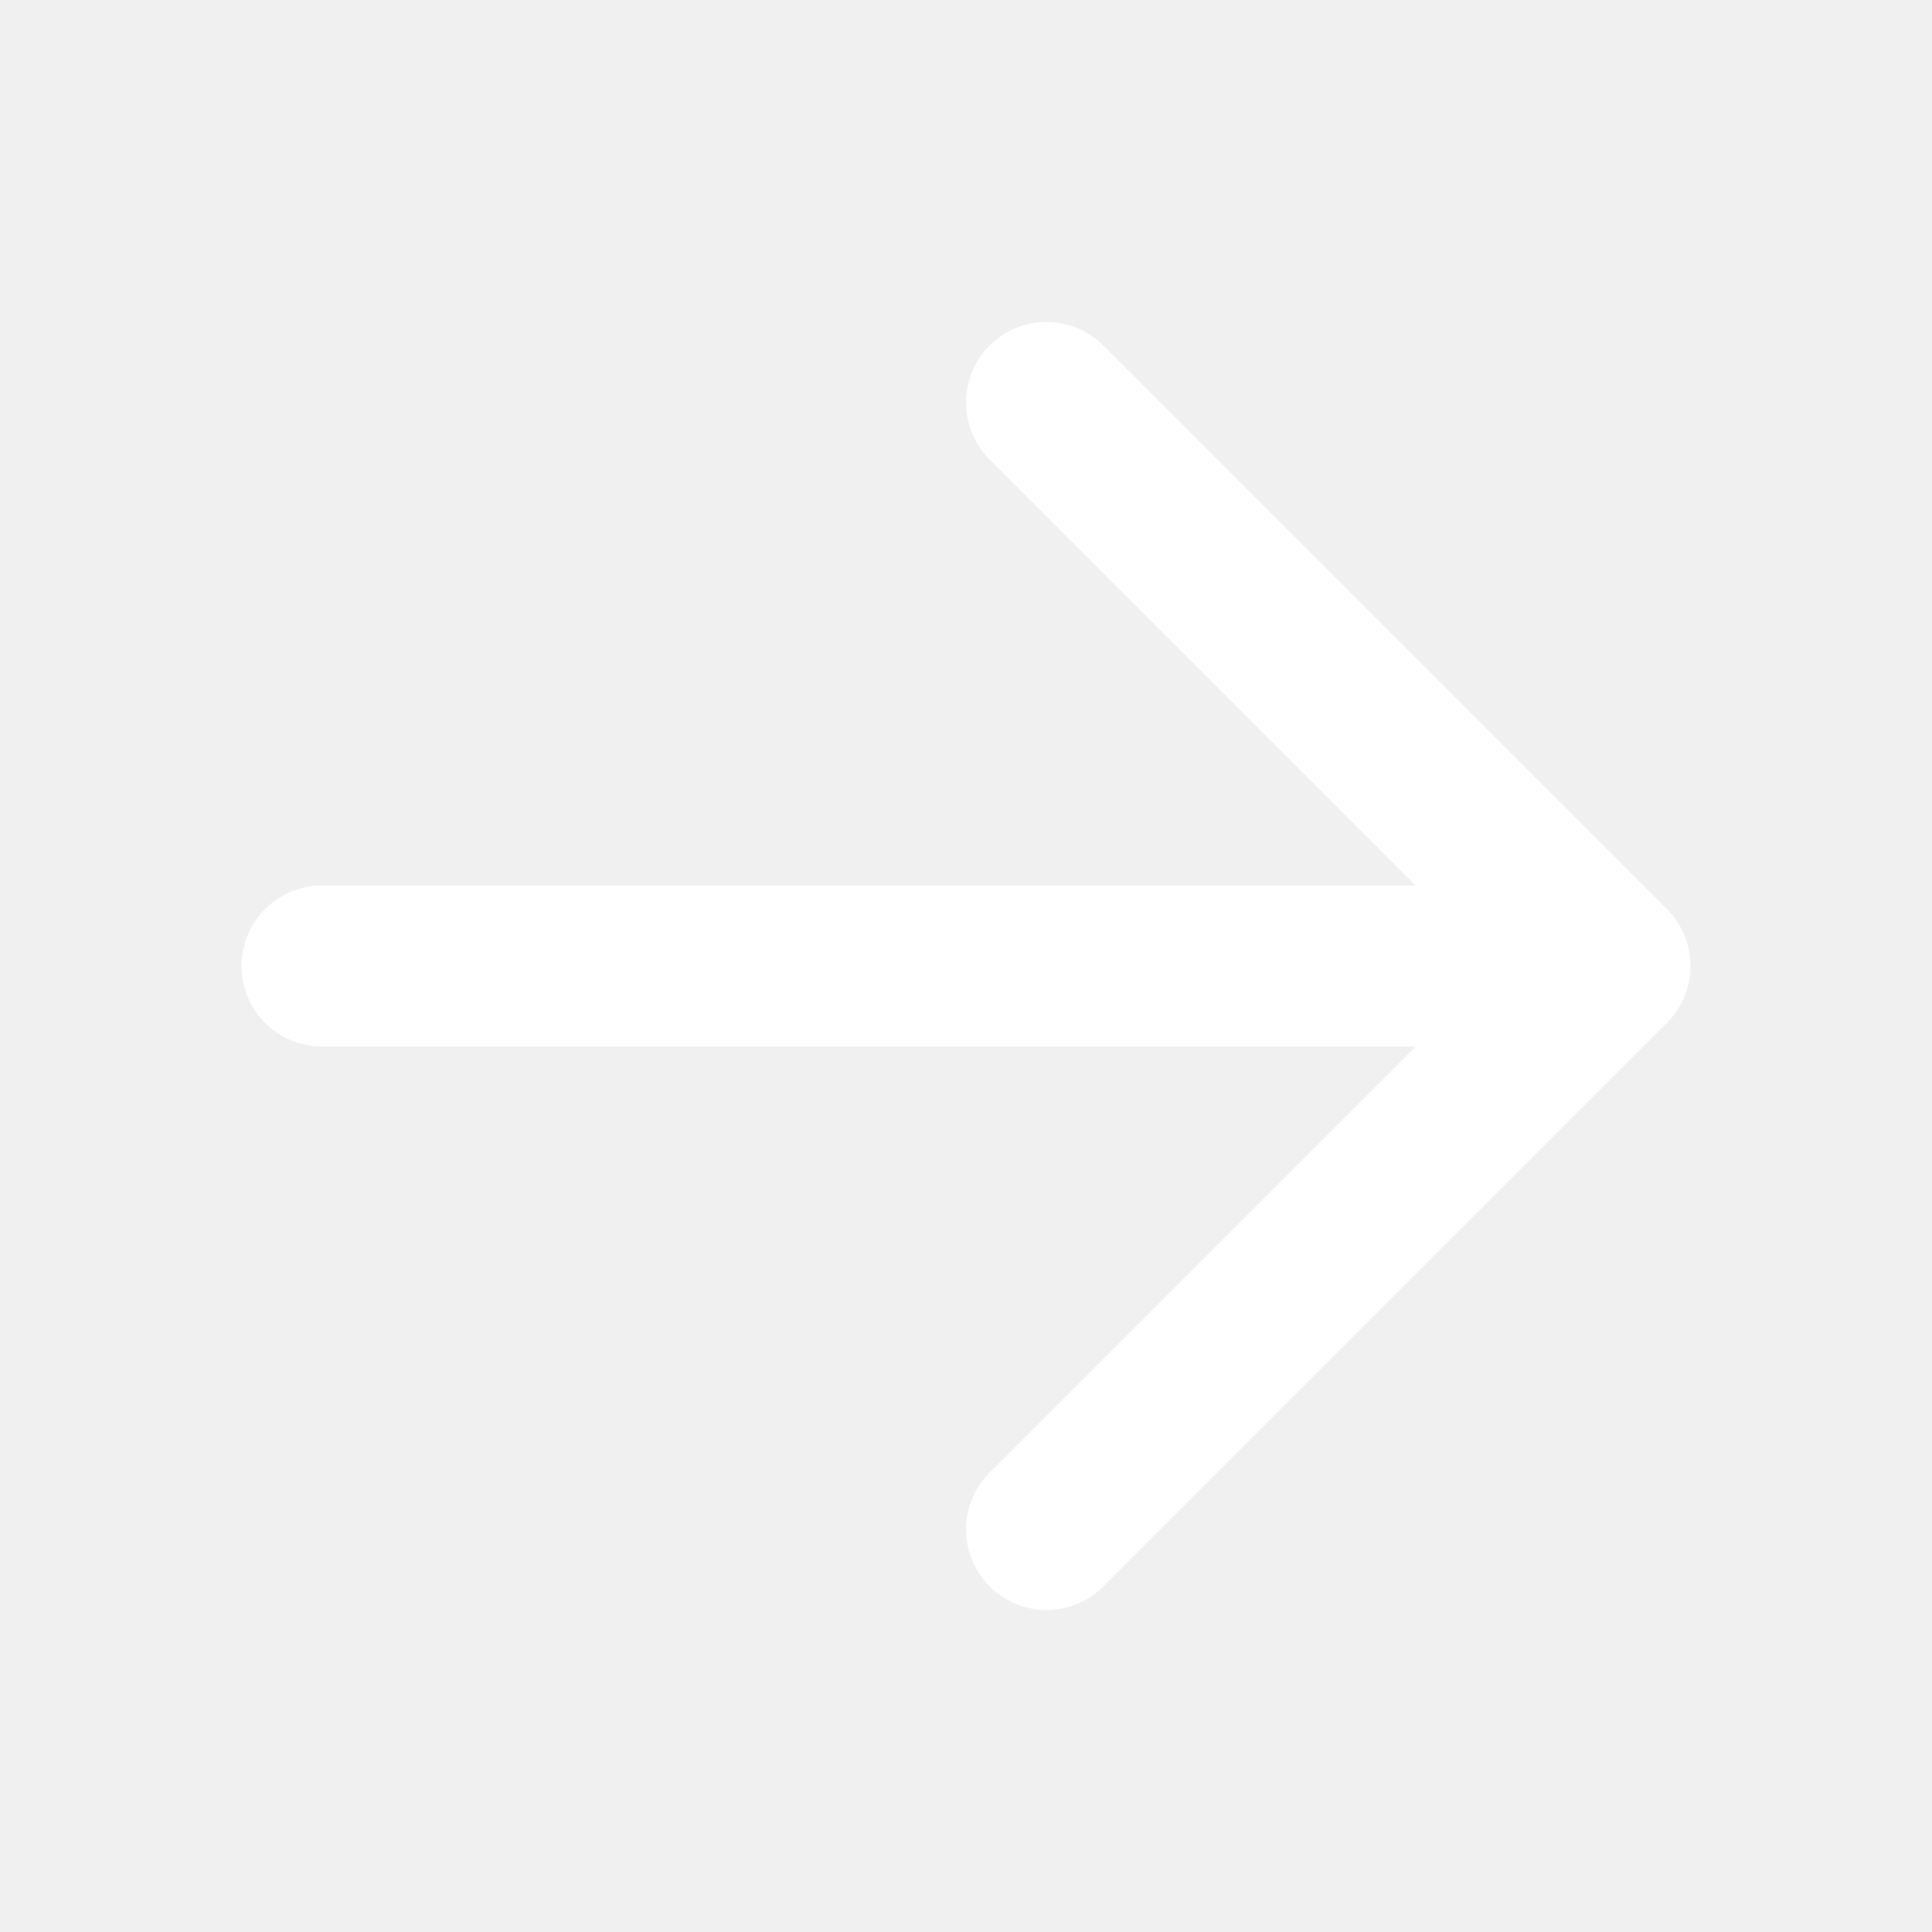
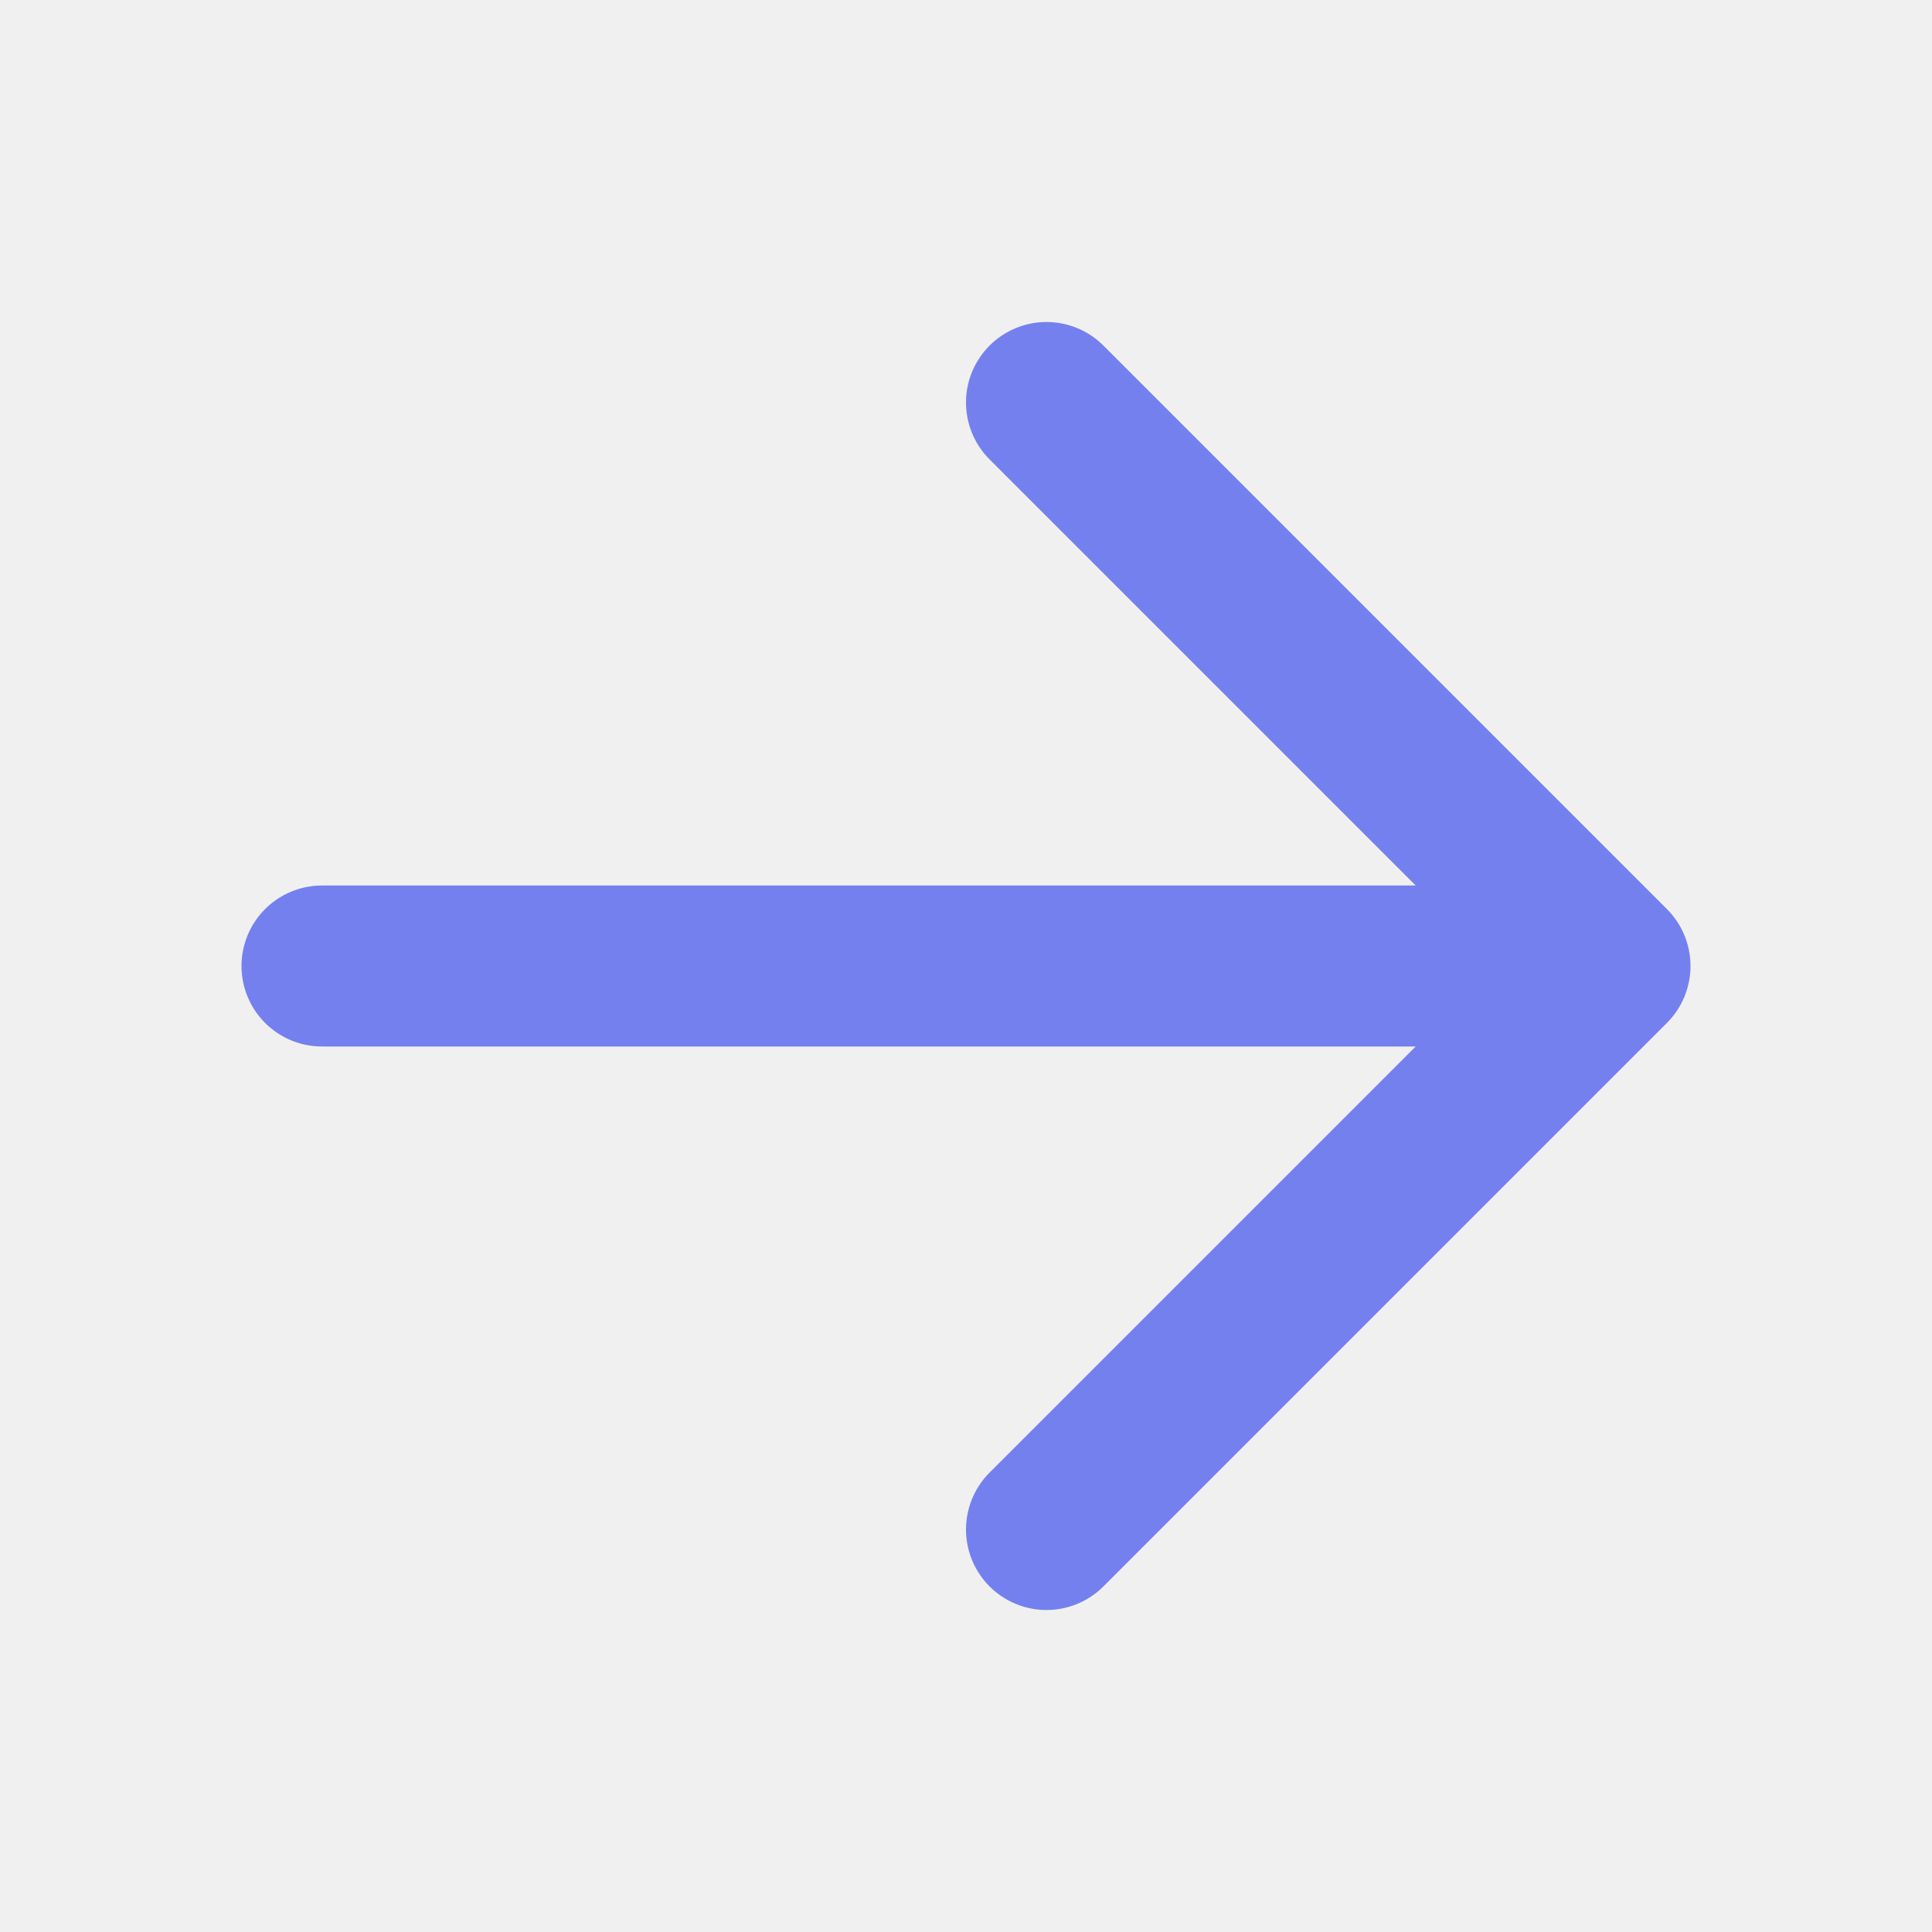
<svg xmlns="http://www.w3.org/2000/svg" width="1em" height="1em" viewBox="0 0 24 24">
  <path d="M0 0h24v24H0z" fill="none" />
-   <path fill="none" stroke="#fff" stroke-linecap="round" stroke-linejoin="round" stroke-width="2" d="M4 12h16m-7-7l7 7l-7 7" />
+   <path fill="none" stroke="#7580ef" stroke-linecap="round" stroke-linejoin="round" stroke-width="2" d="M4 12h16m-7-7l7 7l-7 7" />
</svg>
